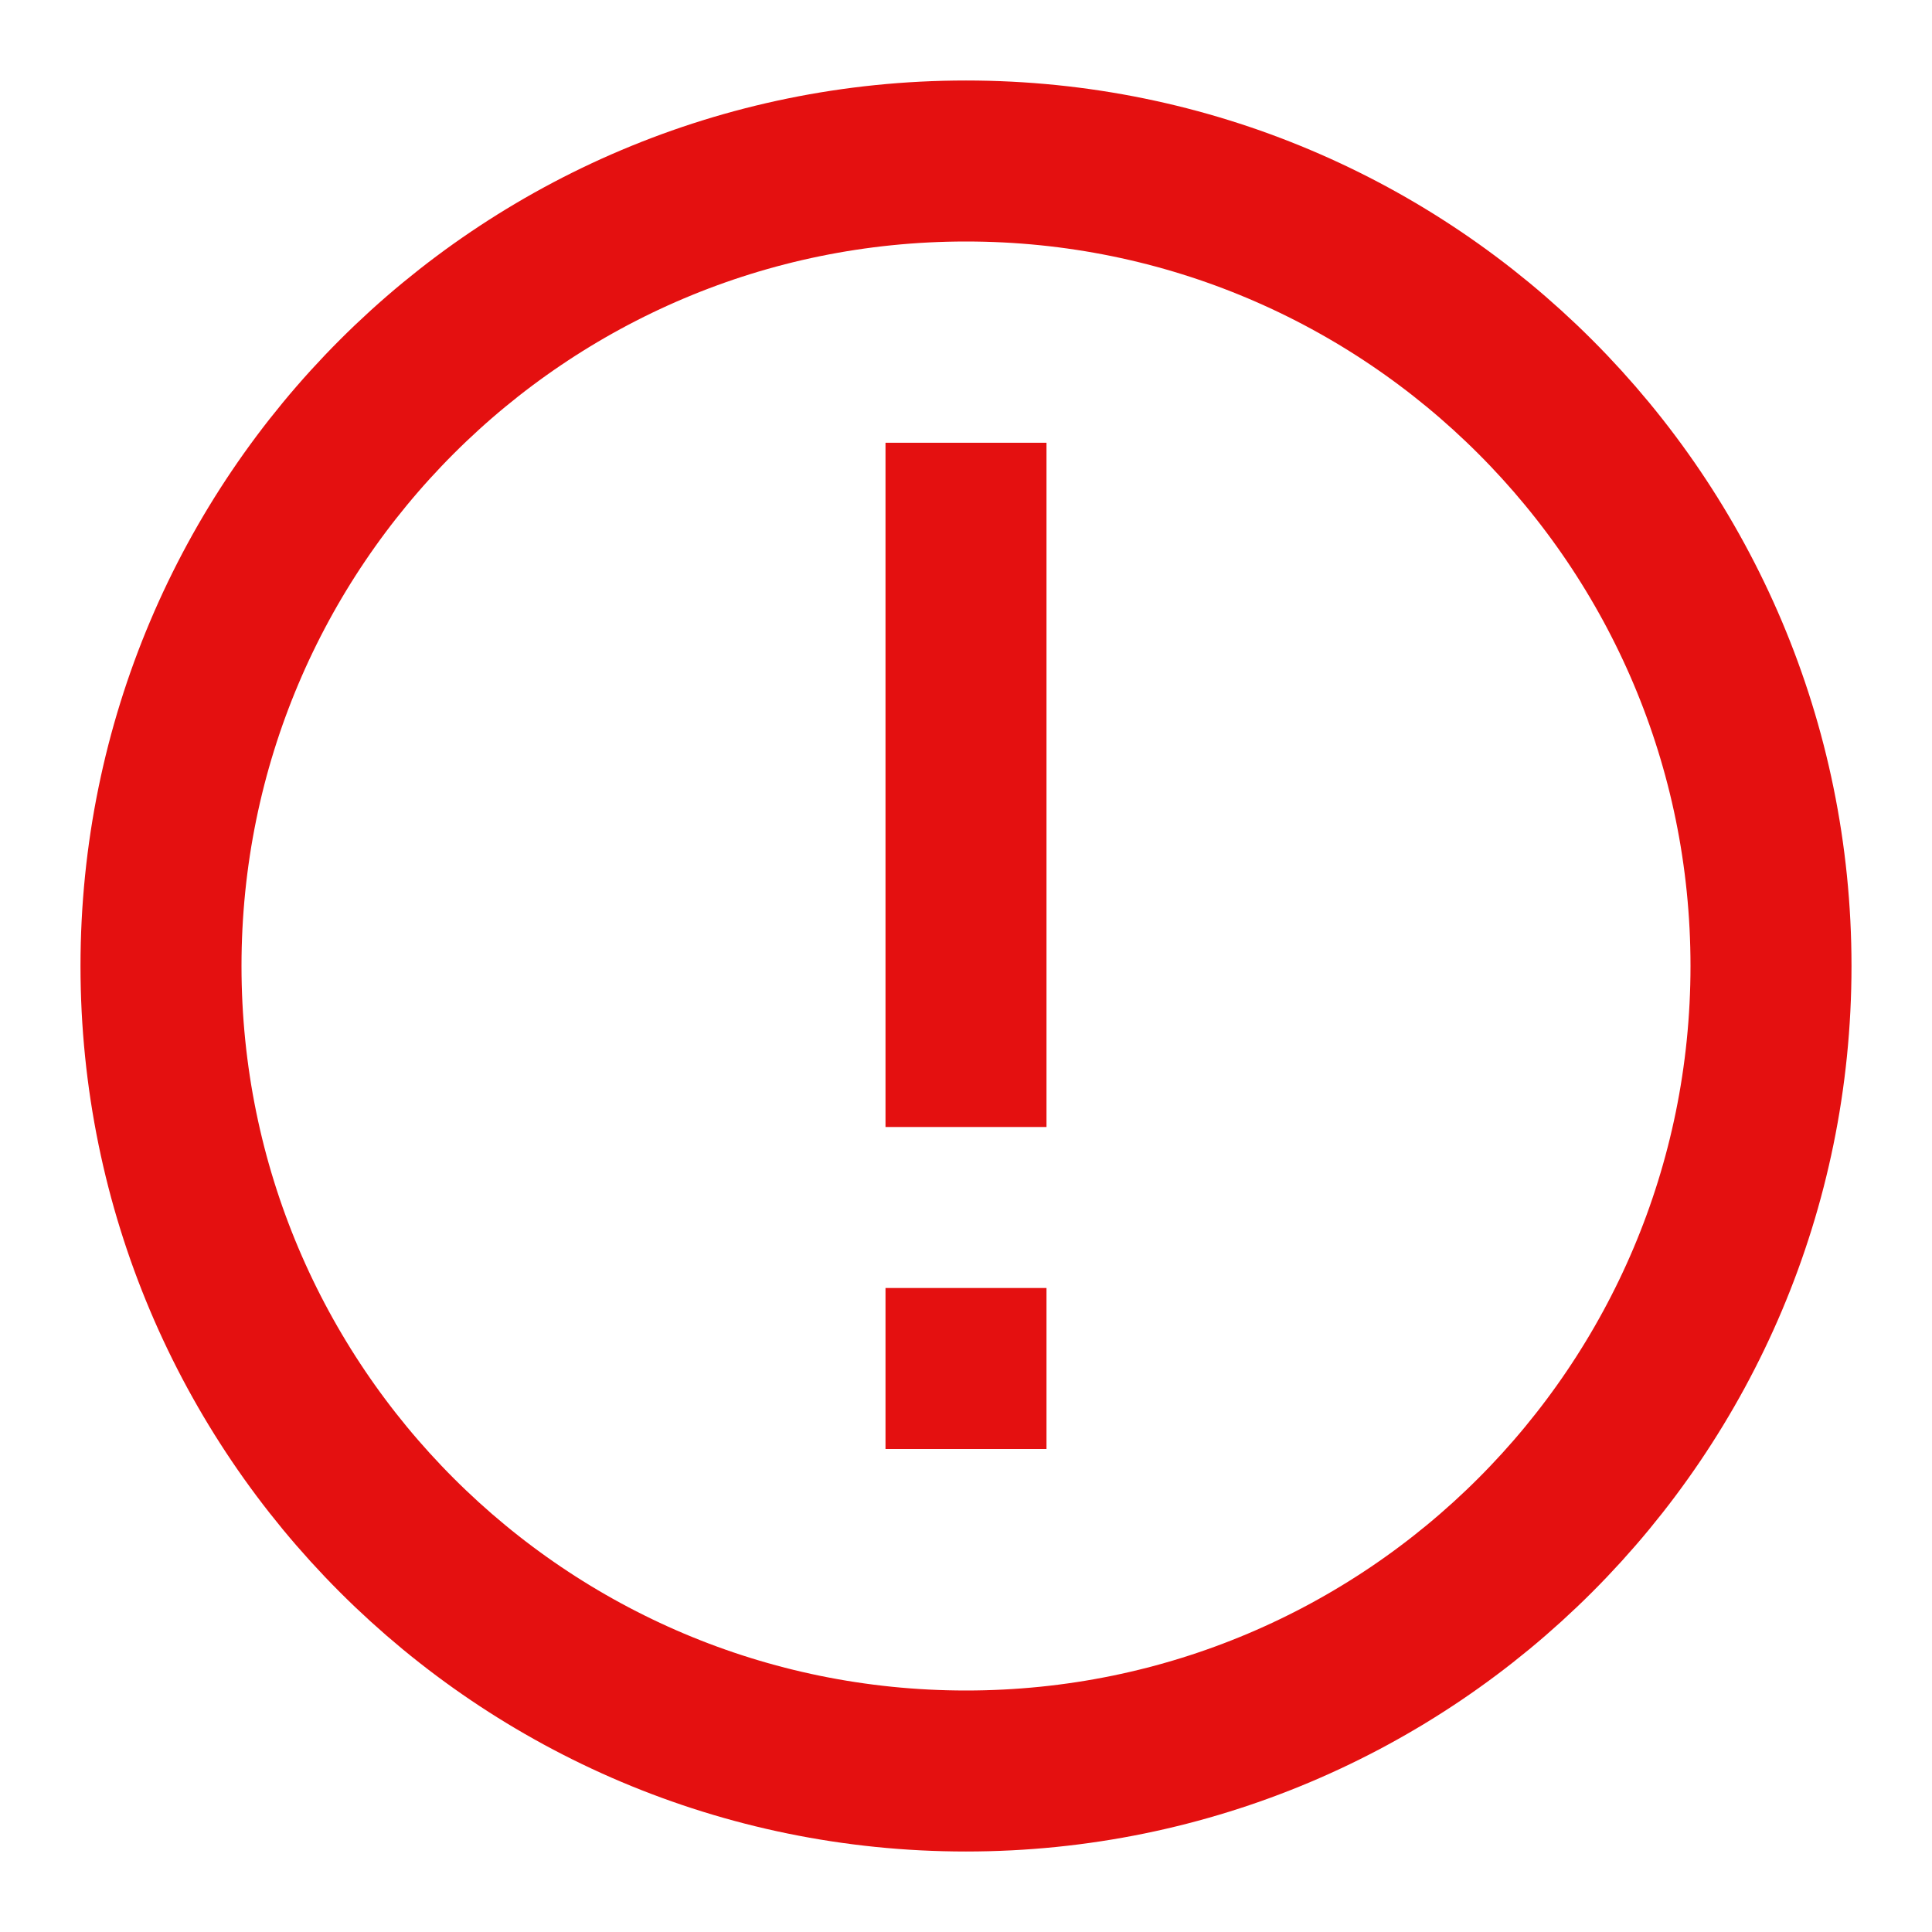
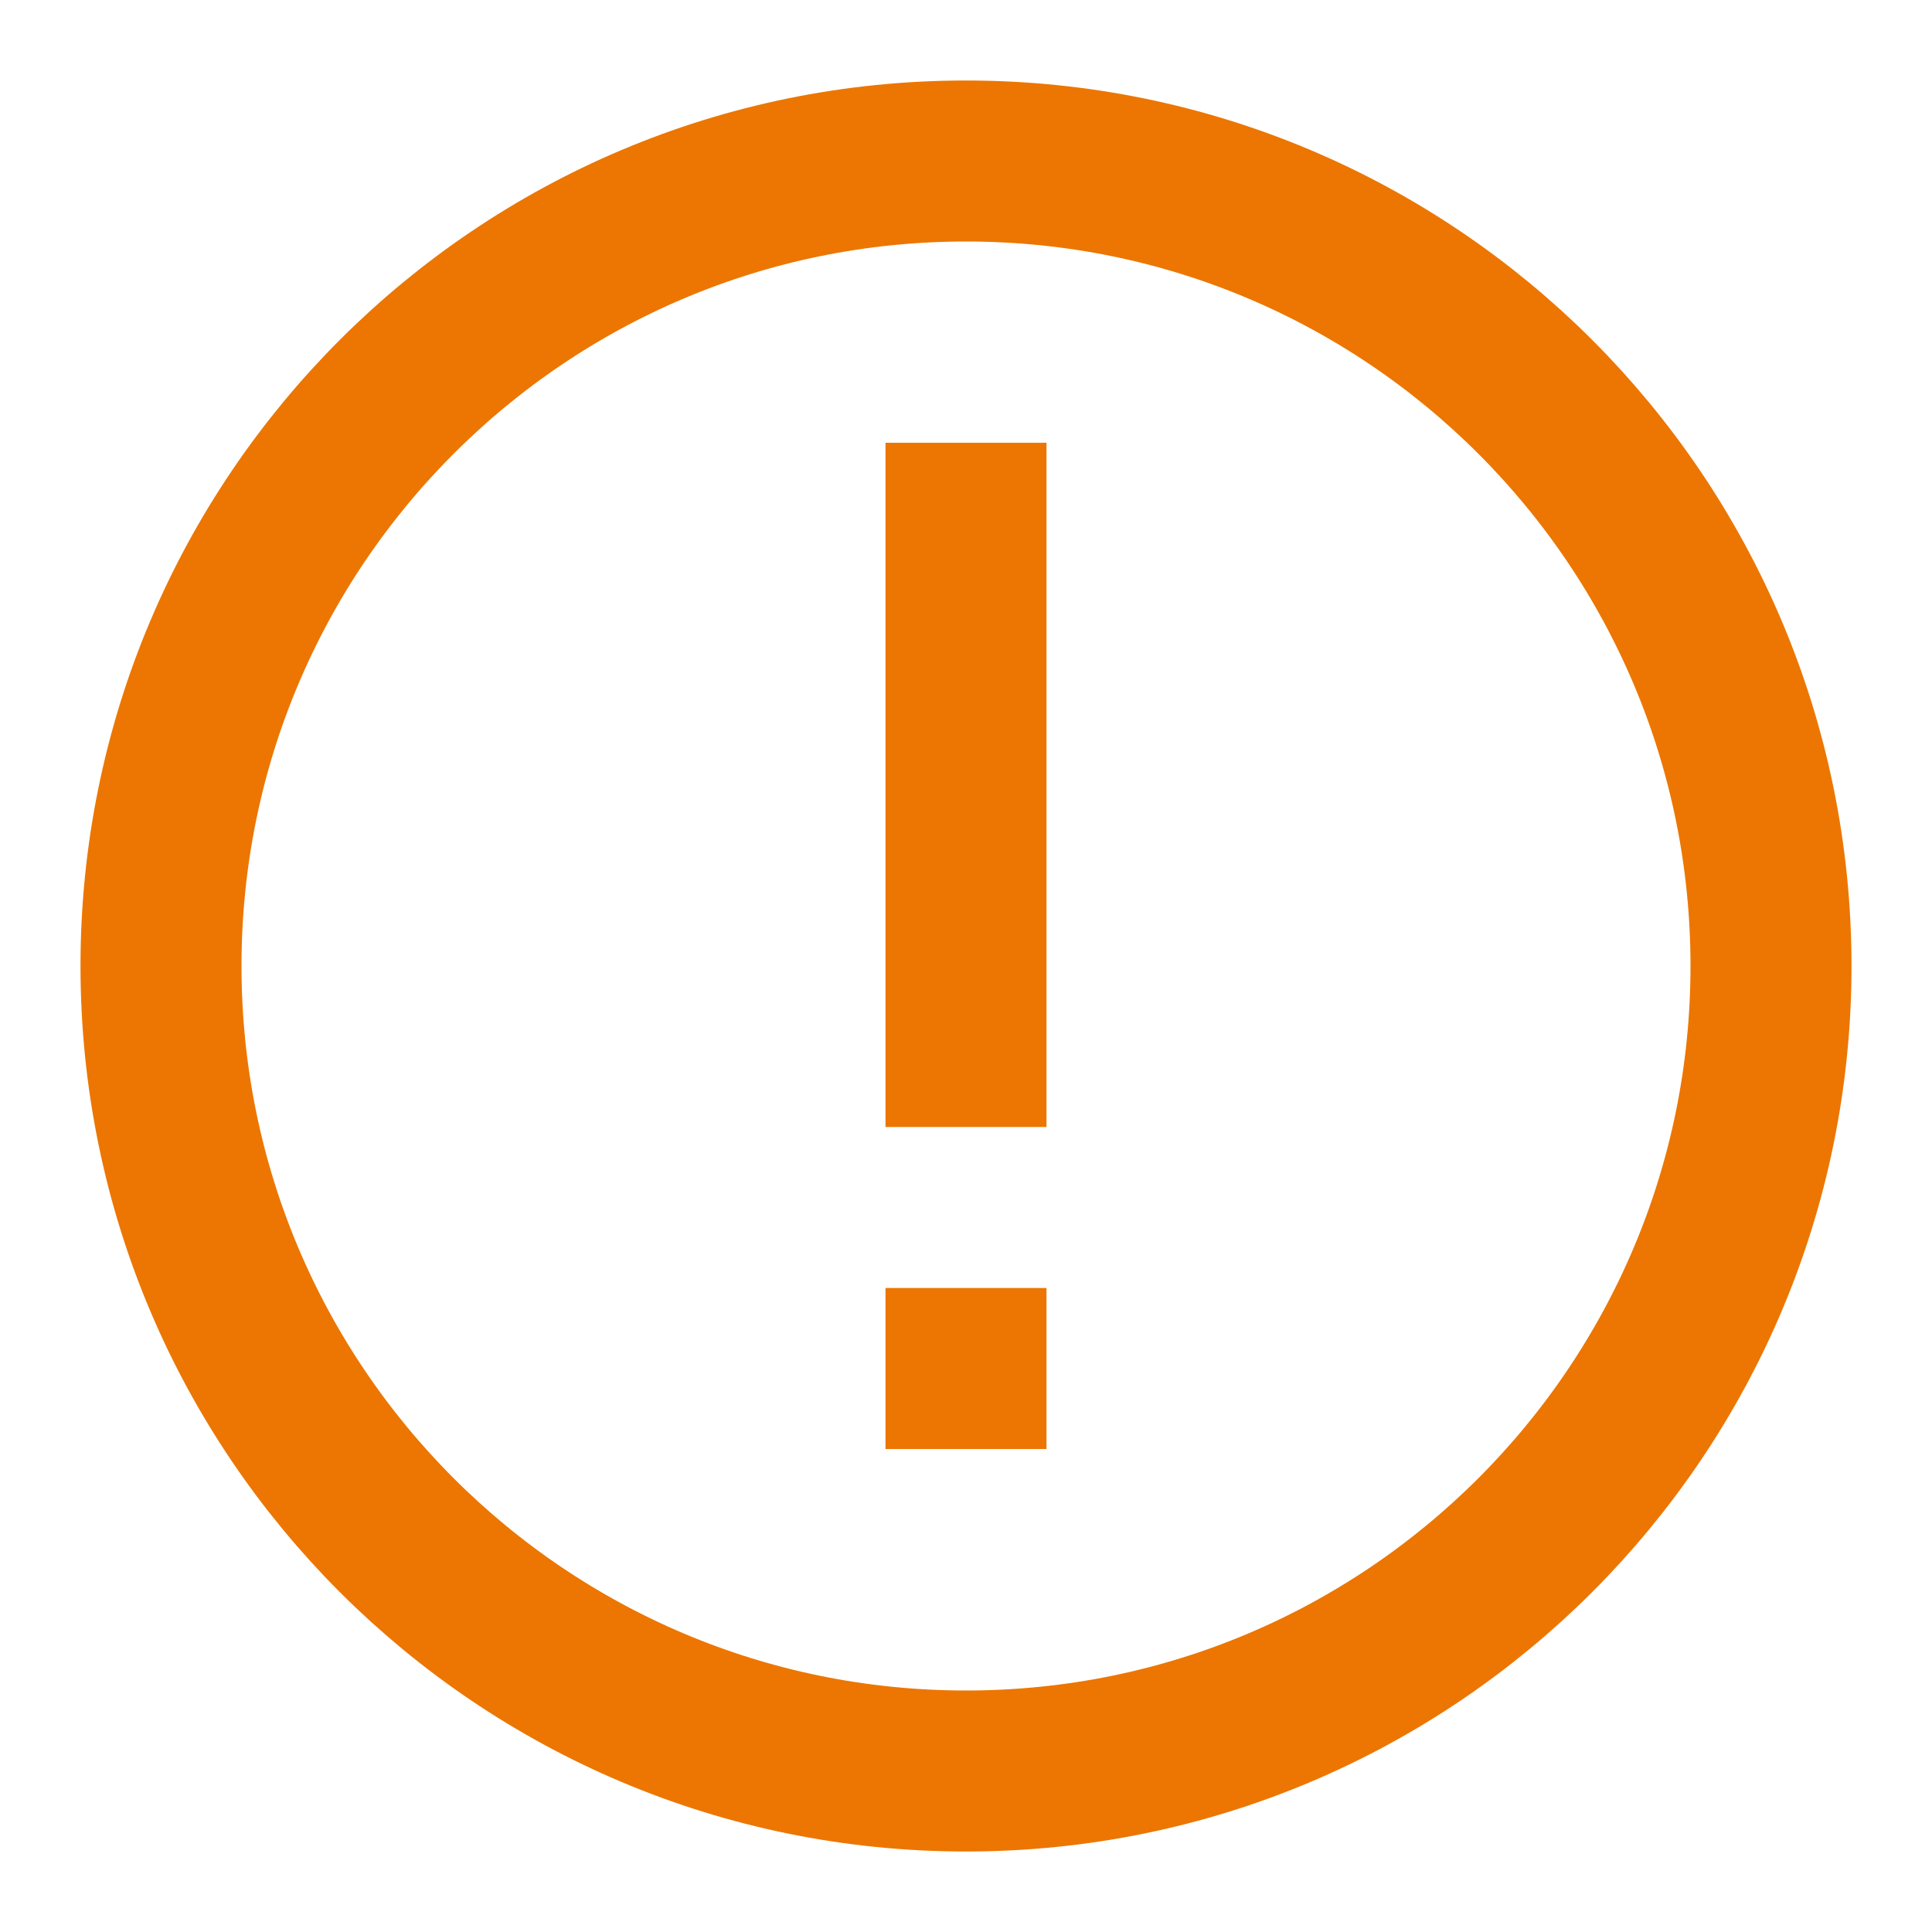
<svg xmlns="http://www.w3.org/2000/svg" width="24" height="24" viewBox="0 0 24 24" fill="none">
-   <path d="M12 18V16M12 14V5.5" stroke="#E41010" stroke-width="2" />
-   <circle cx="12" cy="12" r="10" stroke="#E41010" stroke-width="2" />
+   <path d="M12 18V16M12 14V5.5" stroke="#EC7601" stroke-width="2" />
+   <circle cx="12" cy="12" r="10" stroke="#EC7601" stroke-width="2" />
</svg>
